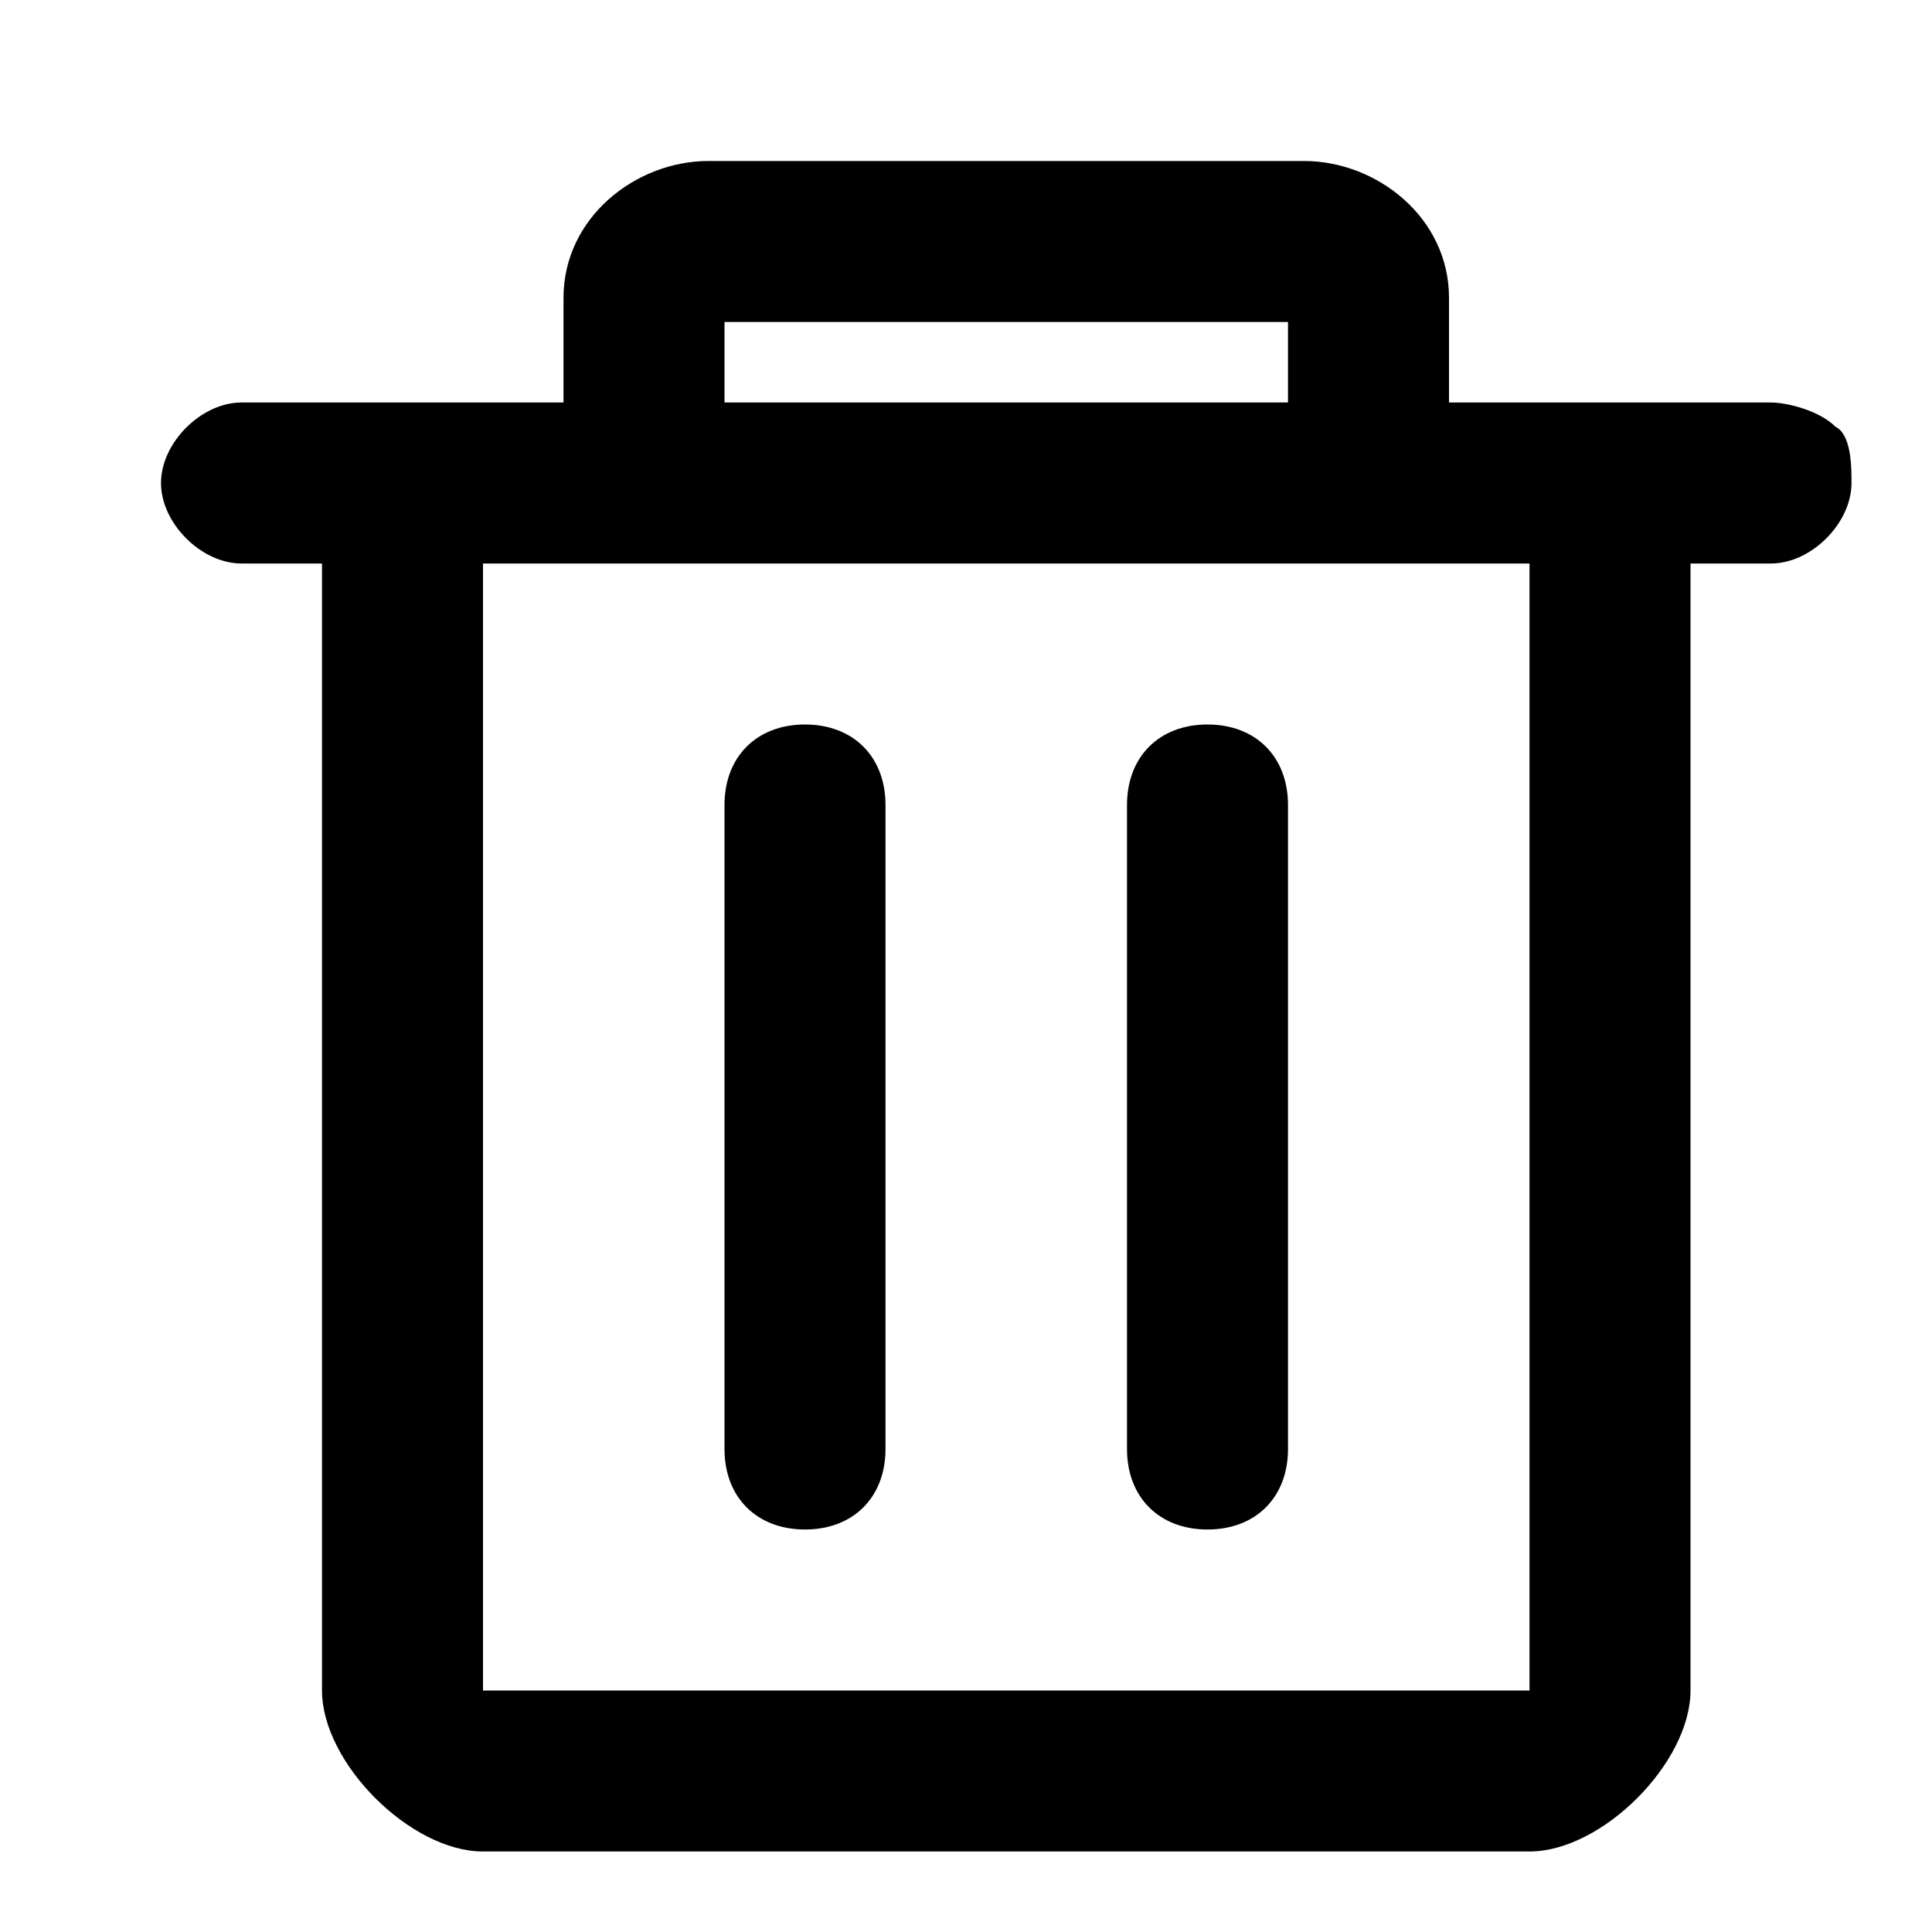
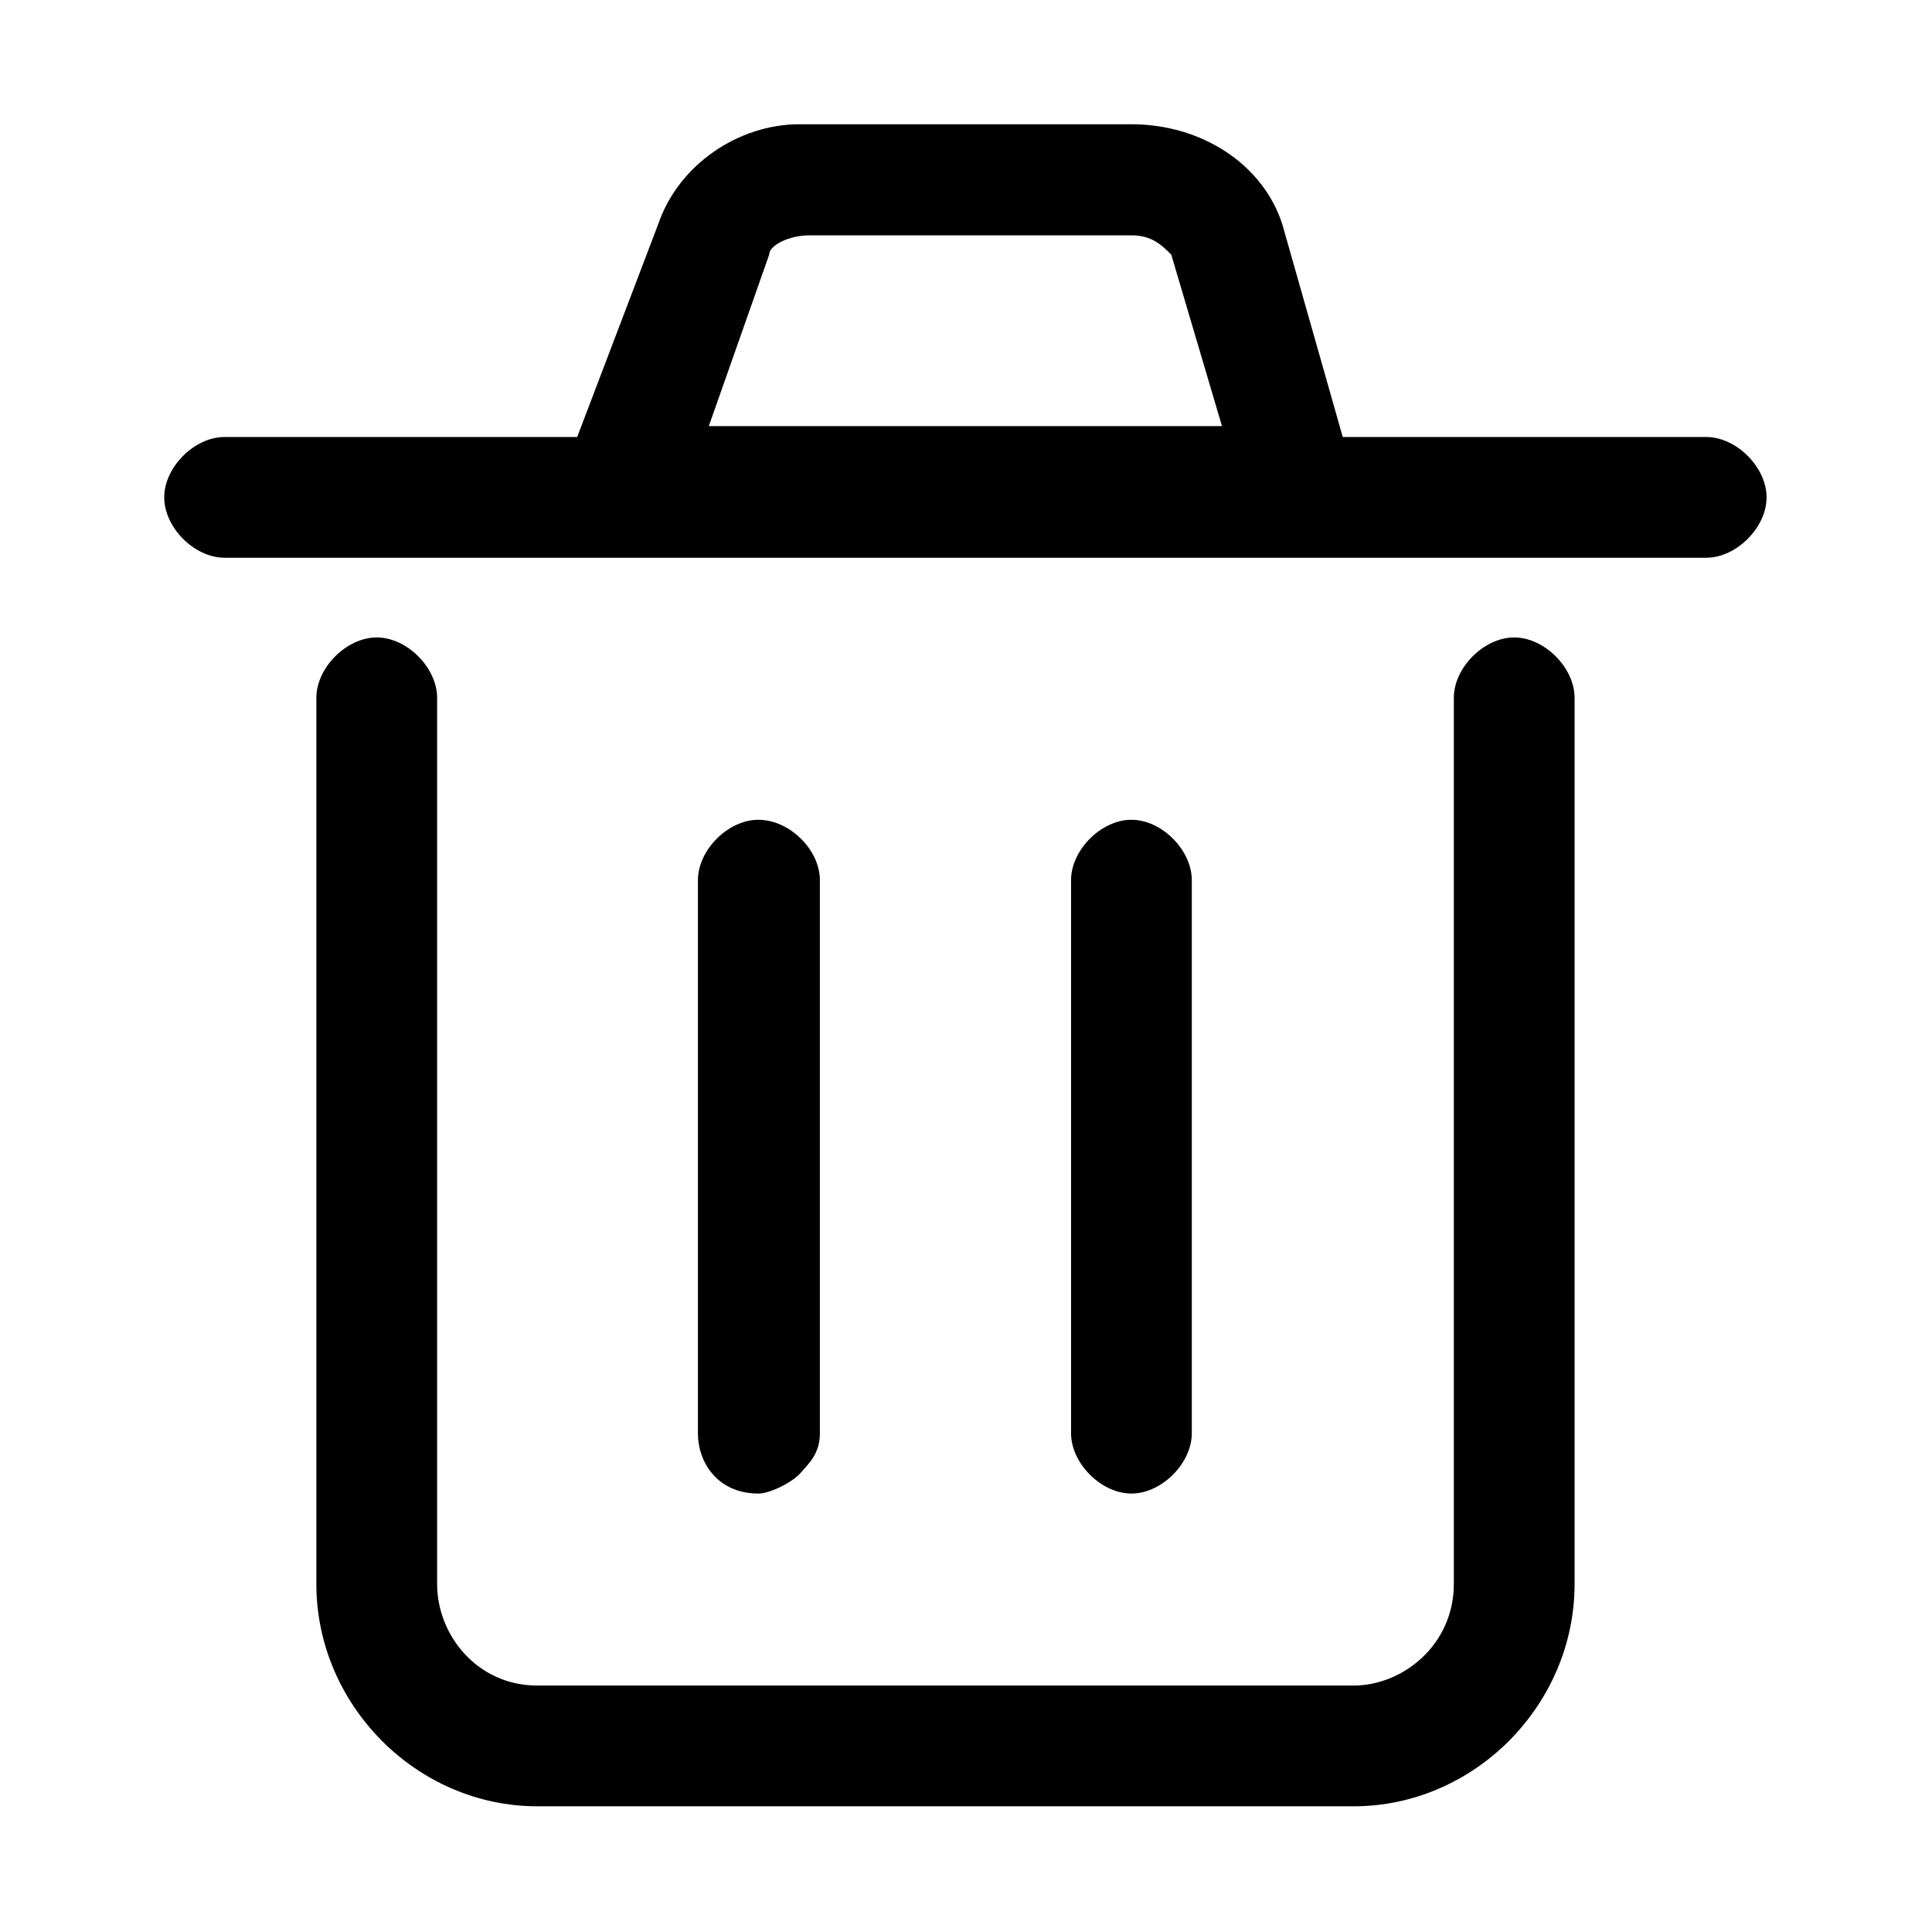
- <svg xmlns="http://www.w3.org/2000/svg" version="1.1" id="Layer_1" x="0px" y="0px" viewBox="0 0 24 24" xml:space="preserve">
-   <g id="Icon">
-     <g id="UI-icons-英文名" transform="translate(-622, -1647)">
-       <g id="网站通用图标" transform="translate(101, 1053)">
-         <g id="del" transform="translate(519, 593)">
-           <path id="Shape" class="st0" d="M24.8,6.3C24.6,6.1,24.2,6,24,6h-4V4.7C20,3.7,19.1,3,18.2,3h-7.4C9.9,3,9,3.7,9,4.7V6H5      C4.5,6,4,6.5,4,7s0.5,1,1,1h1v14c0,0.9,1.1,2,2,2l13,0c0.9,0,2-1.1,2-2V8h1c0.5,0,1-0.5,1-1C25,6.8,25,6.4,24.8,6.3z M11,5h7v1      h-7V5z M8,22V8h1.9H21v14H8z" />
-           <path id="Rectangle-3" class="st0" d="M12,10L12,10c0.6,0,1,0.4,1,1v8c0,0.6-0.4,1-1,1l0,0c-0.6,0-1-0.4-1-1v-8      C11,10.4,11.4,10,12,10z" />
-           <path id="Rectangle-3-Copy" class="st0" d="M17,10L17,10c0.6,0,1,0.4,1,1v8c0,0.6-0.4,1-1,1l0,0c-0.6,0-1-0.4-1-1v-8      C16,10.4,16.4,10,17,10z" />
-         </g>
-       </g>
-     </g>
+ <svg xmlns="http://www.w3.org/2000/svg" viewBox="0 0 16 16">
+   <defs fill="none" />
+   <g>
+     <path id="形状结合" d="M9.37 1.029C9.95 1.029 10.46 1.359 10.62 1.859L11.12 3.619L14.13 3.619C14.38 3.619 14.63 3.869 14.63 4.119C14.63 4.369 14.38 4.619 14.13 4.619L1.86 4.619C1.61 4.619 1.36 4.369 1.36 4.119C1.36 3.869 1.61 3.619 1.86 3.619L4.78 3.619L5.45 1.859C5.62 1.359 6.12 1.029 6.62 1.029L9.37 1.029ZM6.7 1.949L9.37 1.949C9.54 1.949 9.62 2.029 9.7 2.109L10.12 3.529L5.87 3.529L6.37 2.109C6.37 2.029 6.54 1.949 6.7 1.949ZM13.04 5.779C13.04 5.529 12.79 5.279 12.54 5.279C12.29 5.279 12.04 5.529 12.04 5.779L12.04 13.119C12.04 13.619 11.62 13.959 11.21 13.959L4.45 13.959C3.95 13.959 3.62 13.539 3.62 13.119L3.62 5.779C3.62 5.529 3.37 5.279 3.12 5.279C2.87 5.279 2.62 5.529 2.62 5.779L2.62 13.119C2.62 14.119 3.45 14.959 4.45 14.959L11.21 14.959C12.21 14.959 13.04 14.119 13.04 13.119L13.04 5.779ZM6.28 6.789C6.54 6.789 6.79 7.039 6.79 7.289L6.79 11.869C6.79 12.039 6.7 12.119 6.62 12.209C6.54 12.289 6.37 12.369 6.28 12.369C5.95 12.369 5.78 12.119 5.78 11.869L5.78 7.289C5.78 7.039 6.03 6.789 6.28 6.789ZM9.87 7.289C9.87 7.039 9.62 6.789 9.37 6.789C9.12 6.789 8.87 7.039 8.87 7.289L8.87 11.869C8.87 12.119 9.12 12.369 9.37 12.369C9.62 12.369 9.87 12.119 9.87 11.869L9.87 7.289Z" clip-rule="evenodd" fill-opacity="1" fill-rule="evenodd" />
  </g>
</svg>
